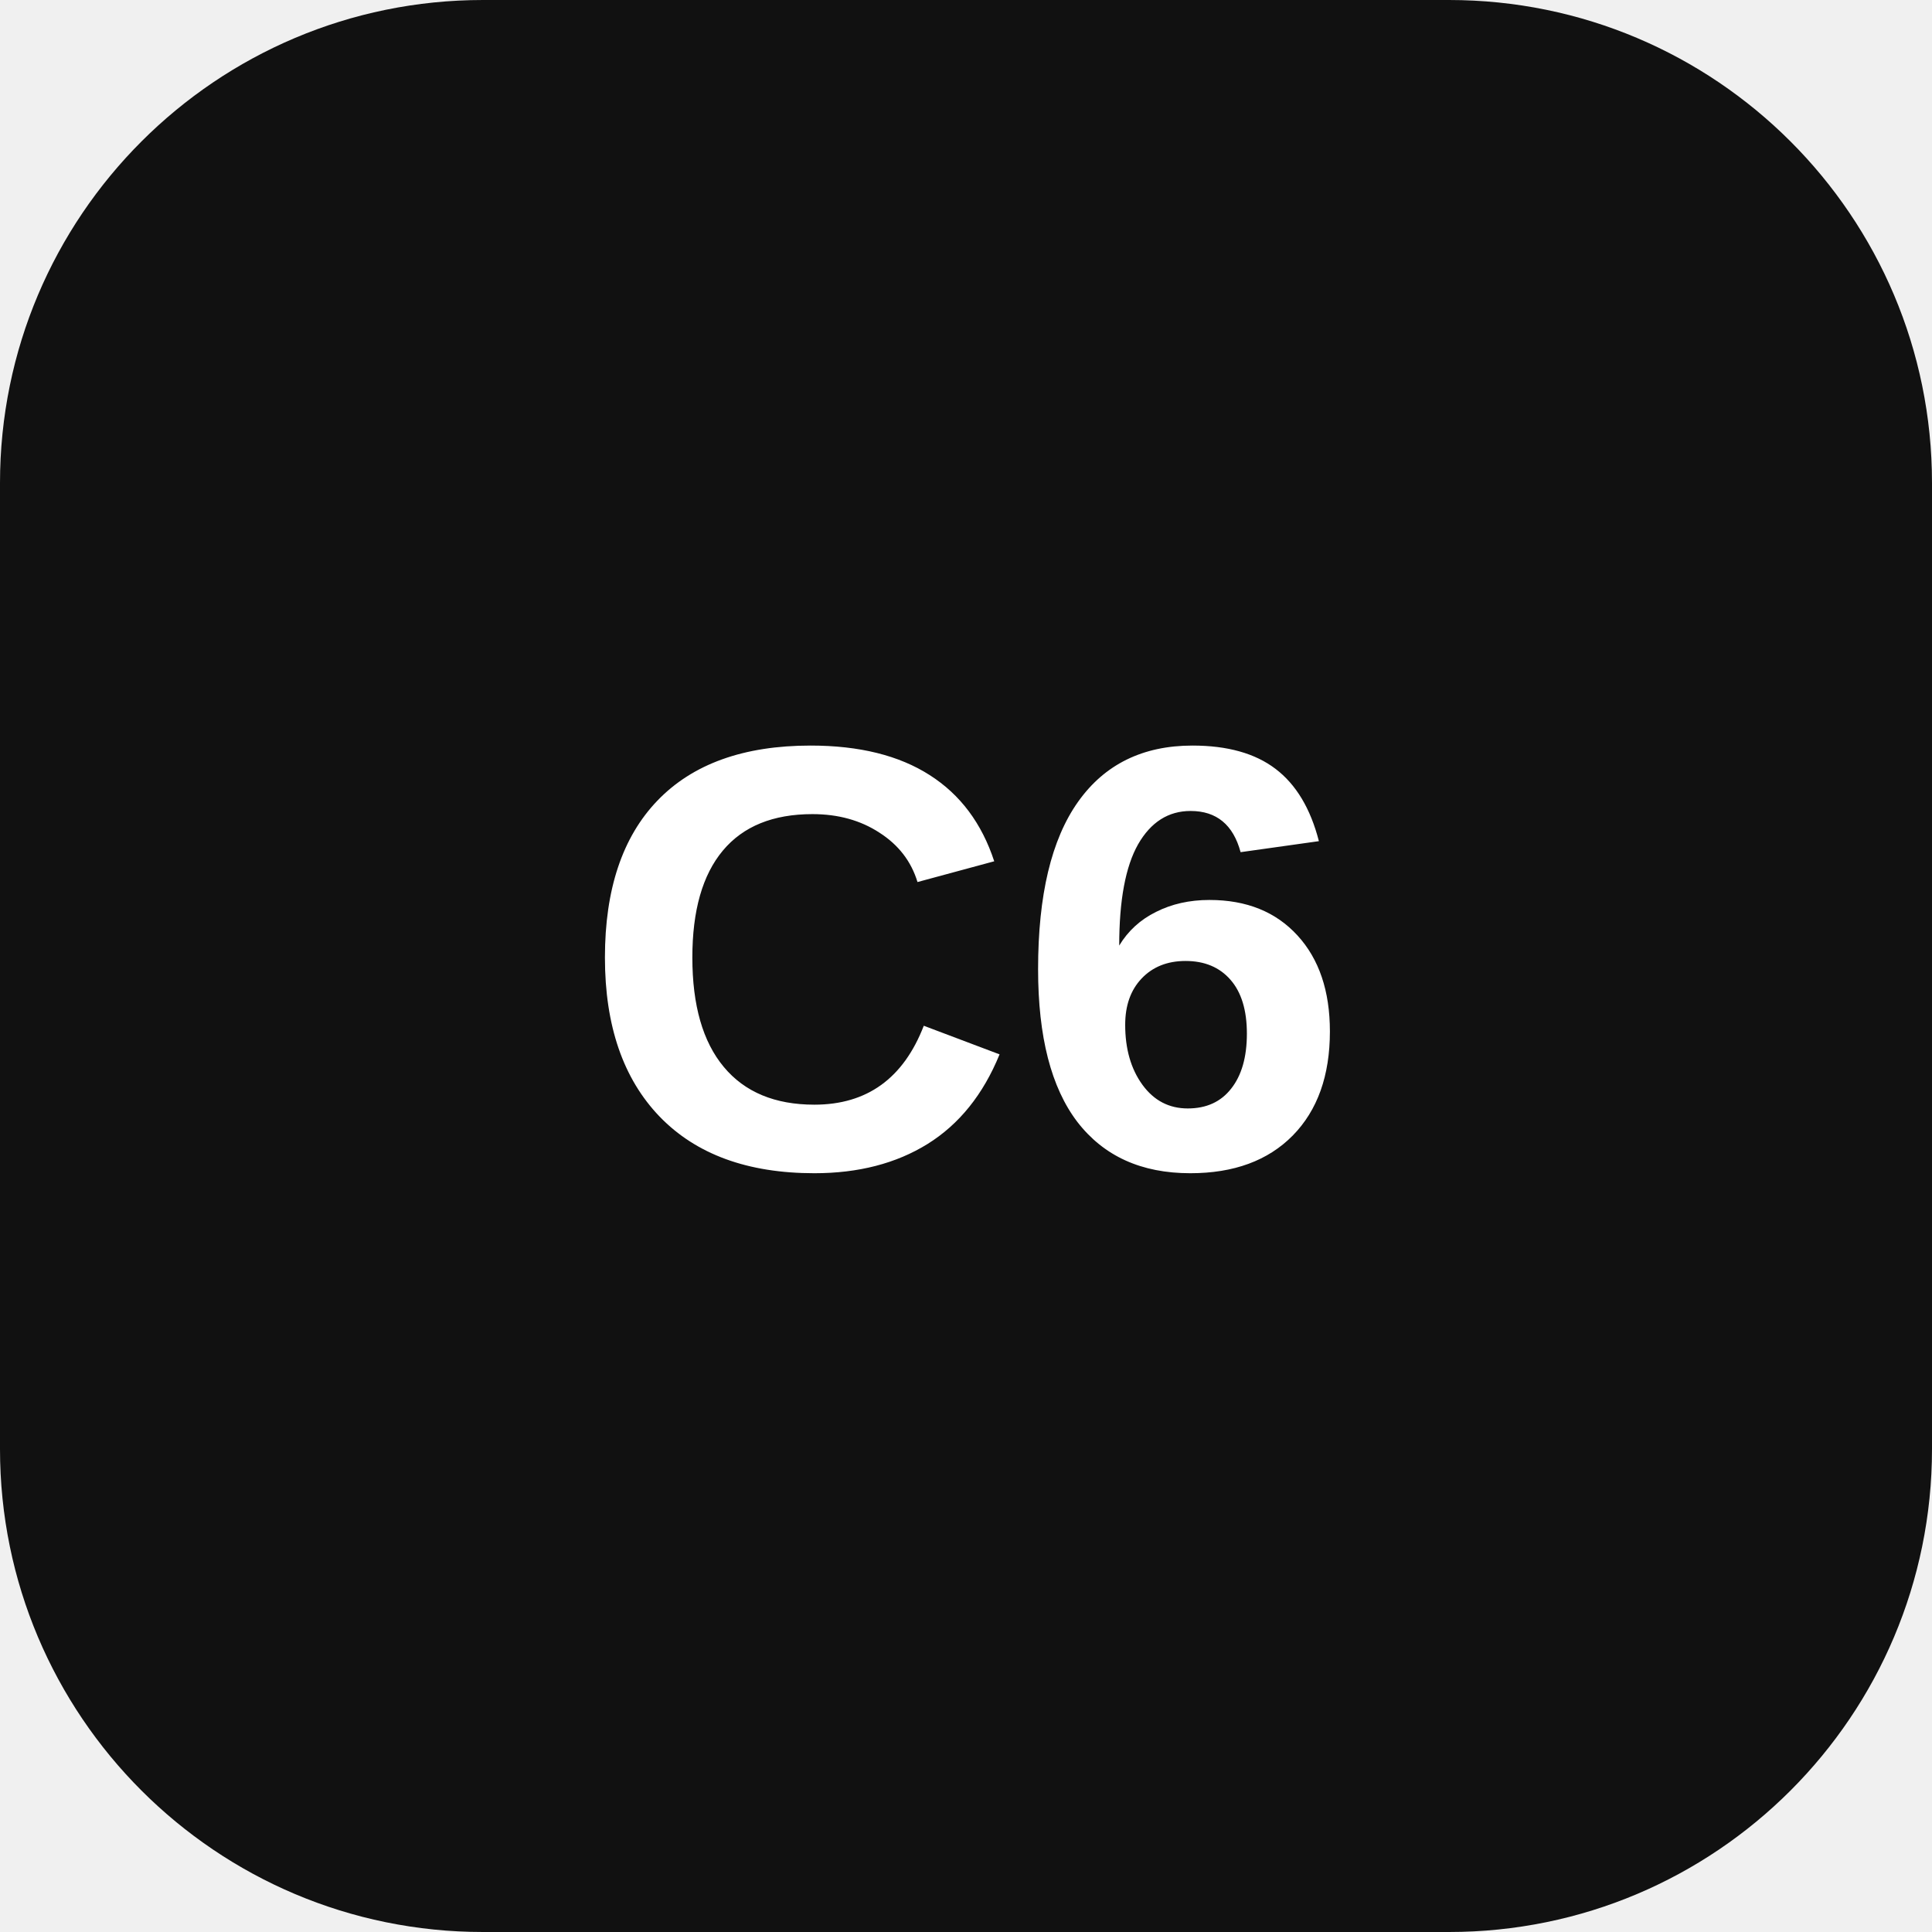
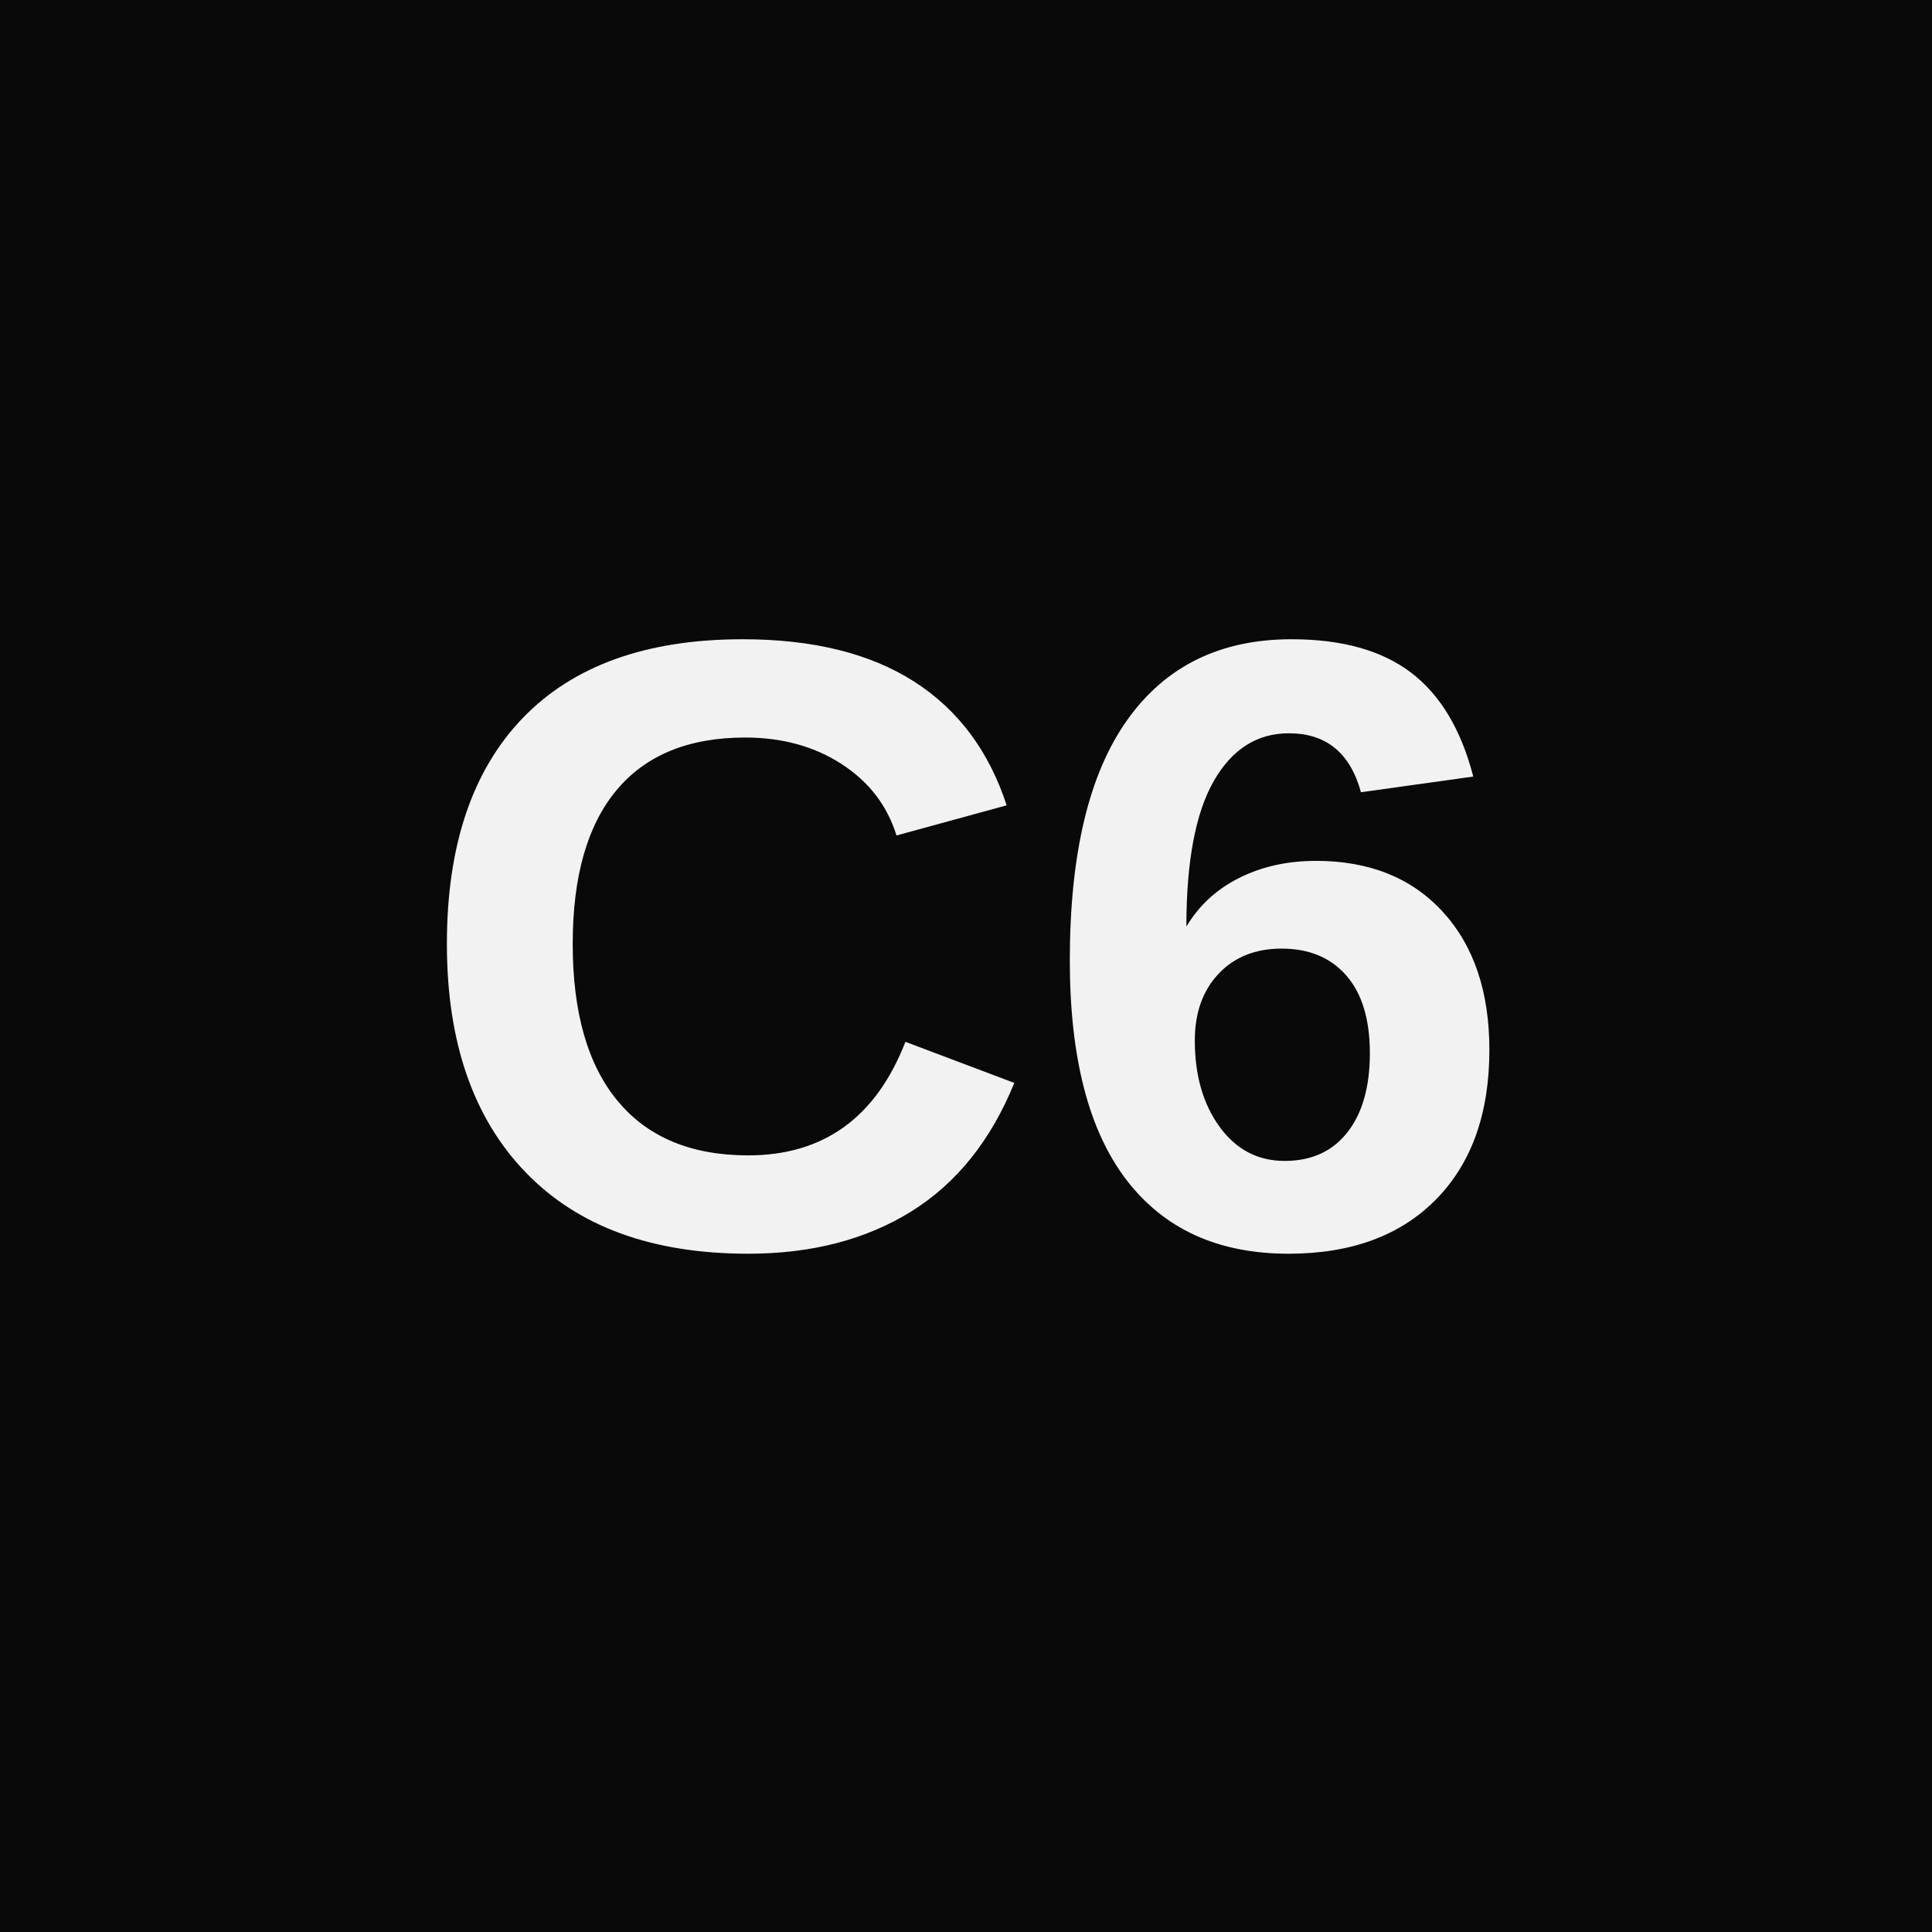
- <svg xmlns="http://www.w3.org/2000/svg" viewBox="0 0 96 96" role="img" aria-label="C6 Bank">
-   <rect width="96" height="96" rx="24" fill="#111111" />
-   <text x="48" y="58" text-anchor="middle" fill="#ffffff" font-size="30" font-family="Arial, Helvetica, sans-serif" font-weight="700">
-     C6
-   </text>
+ <svg xmlns="http://www.w3.org/2000/svg" viewBox="0 0 512 512" role="img" aria-label="C6 Bank">
+   <rect width="512" height="512" fill="#090909" />
+   <text x="256" y="330" text-anchor="middle" fill="#f2f2f2" font-size="230" font-family="Arial, Helvetica, sans-serif" font-weight="700">C6</text>
</svg>
